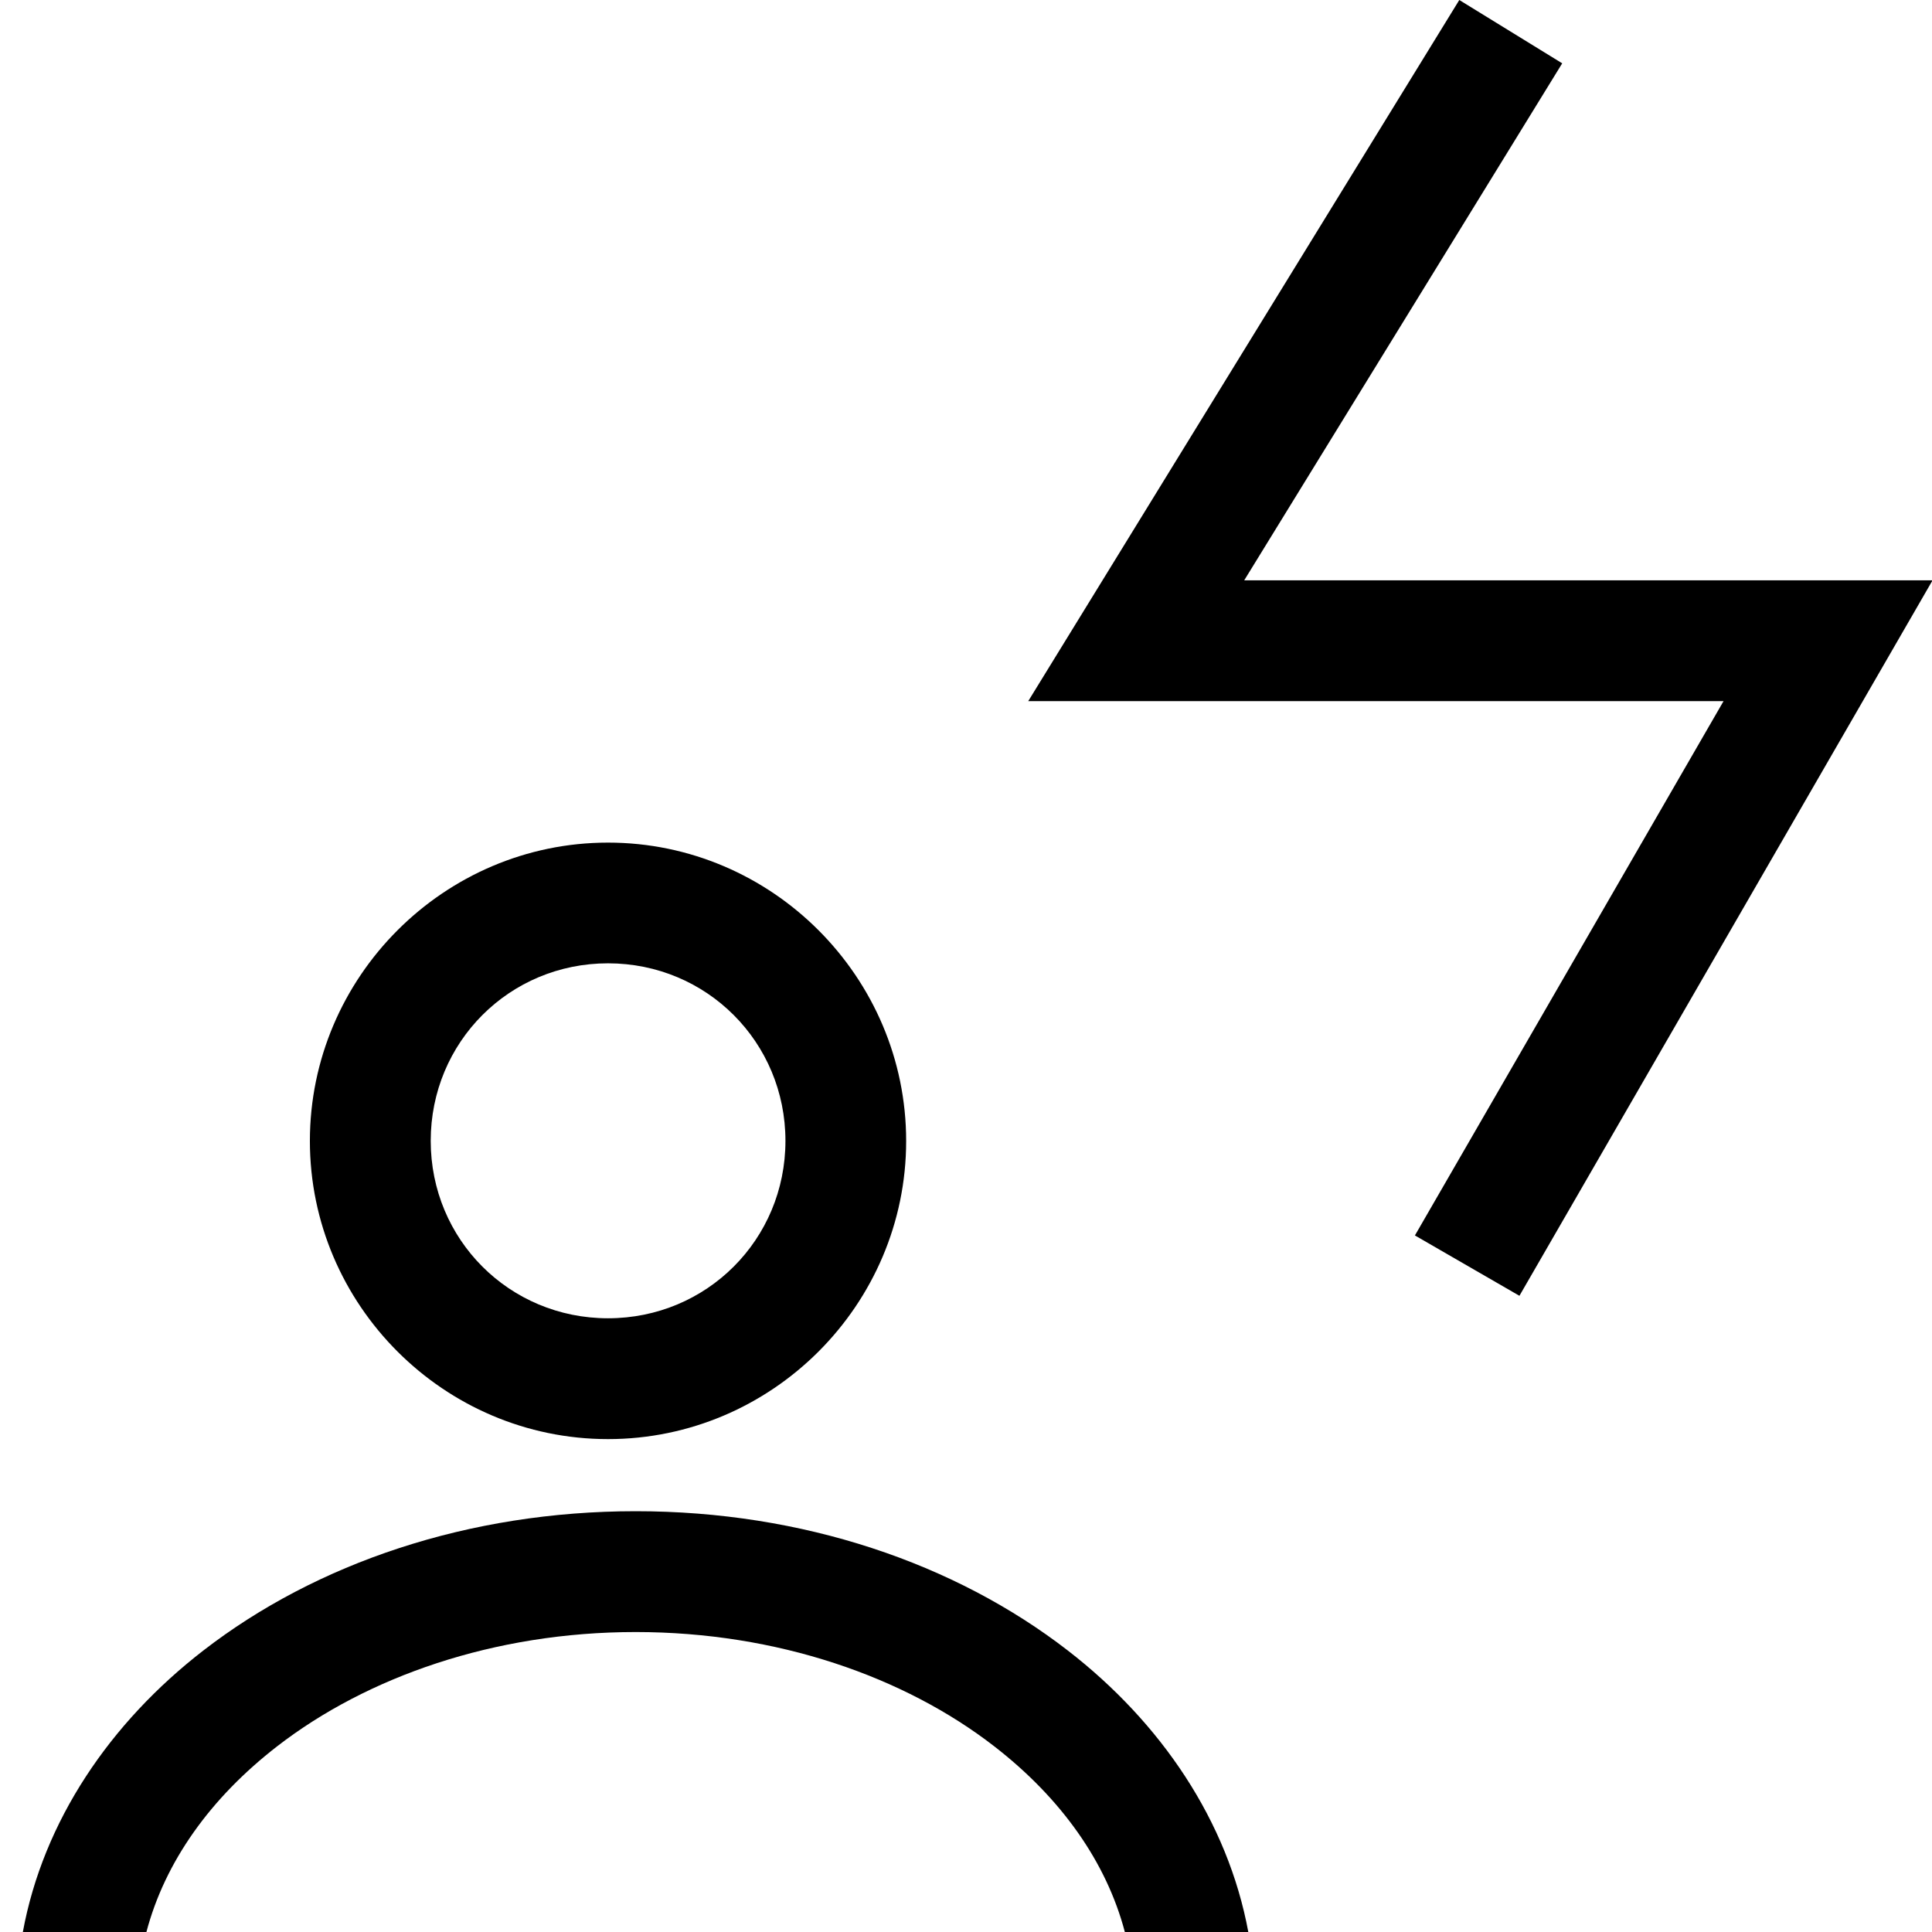
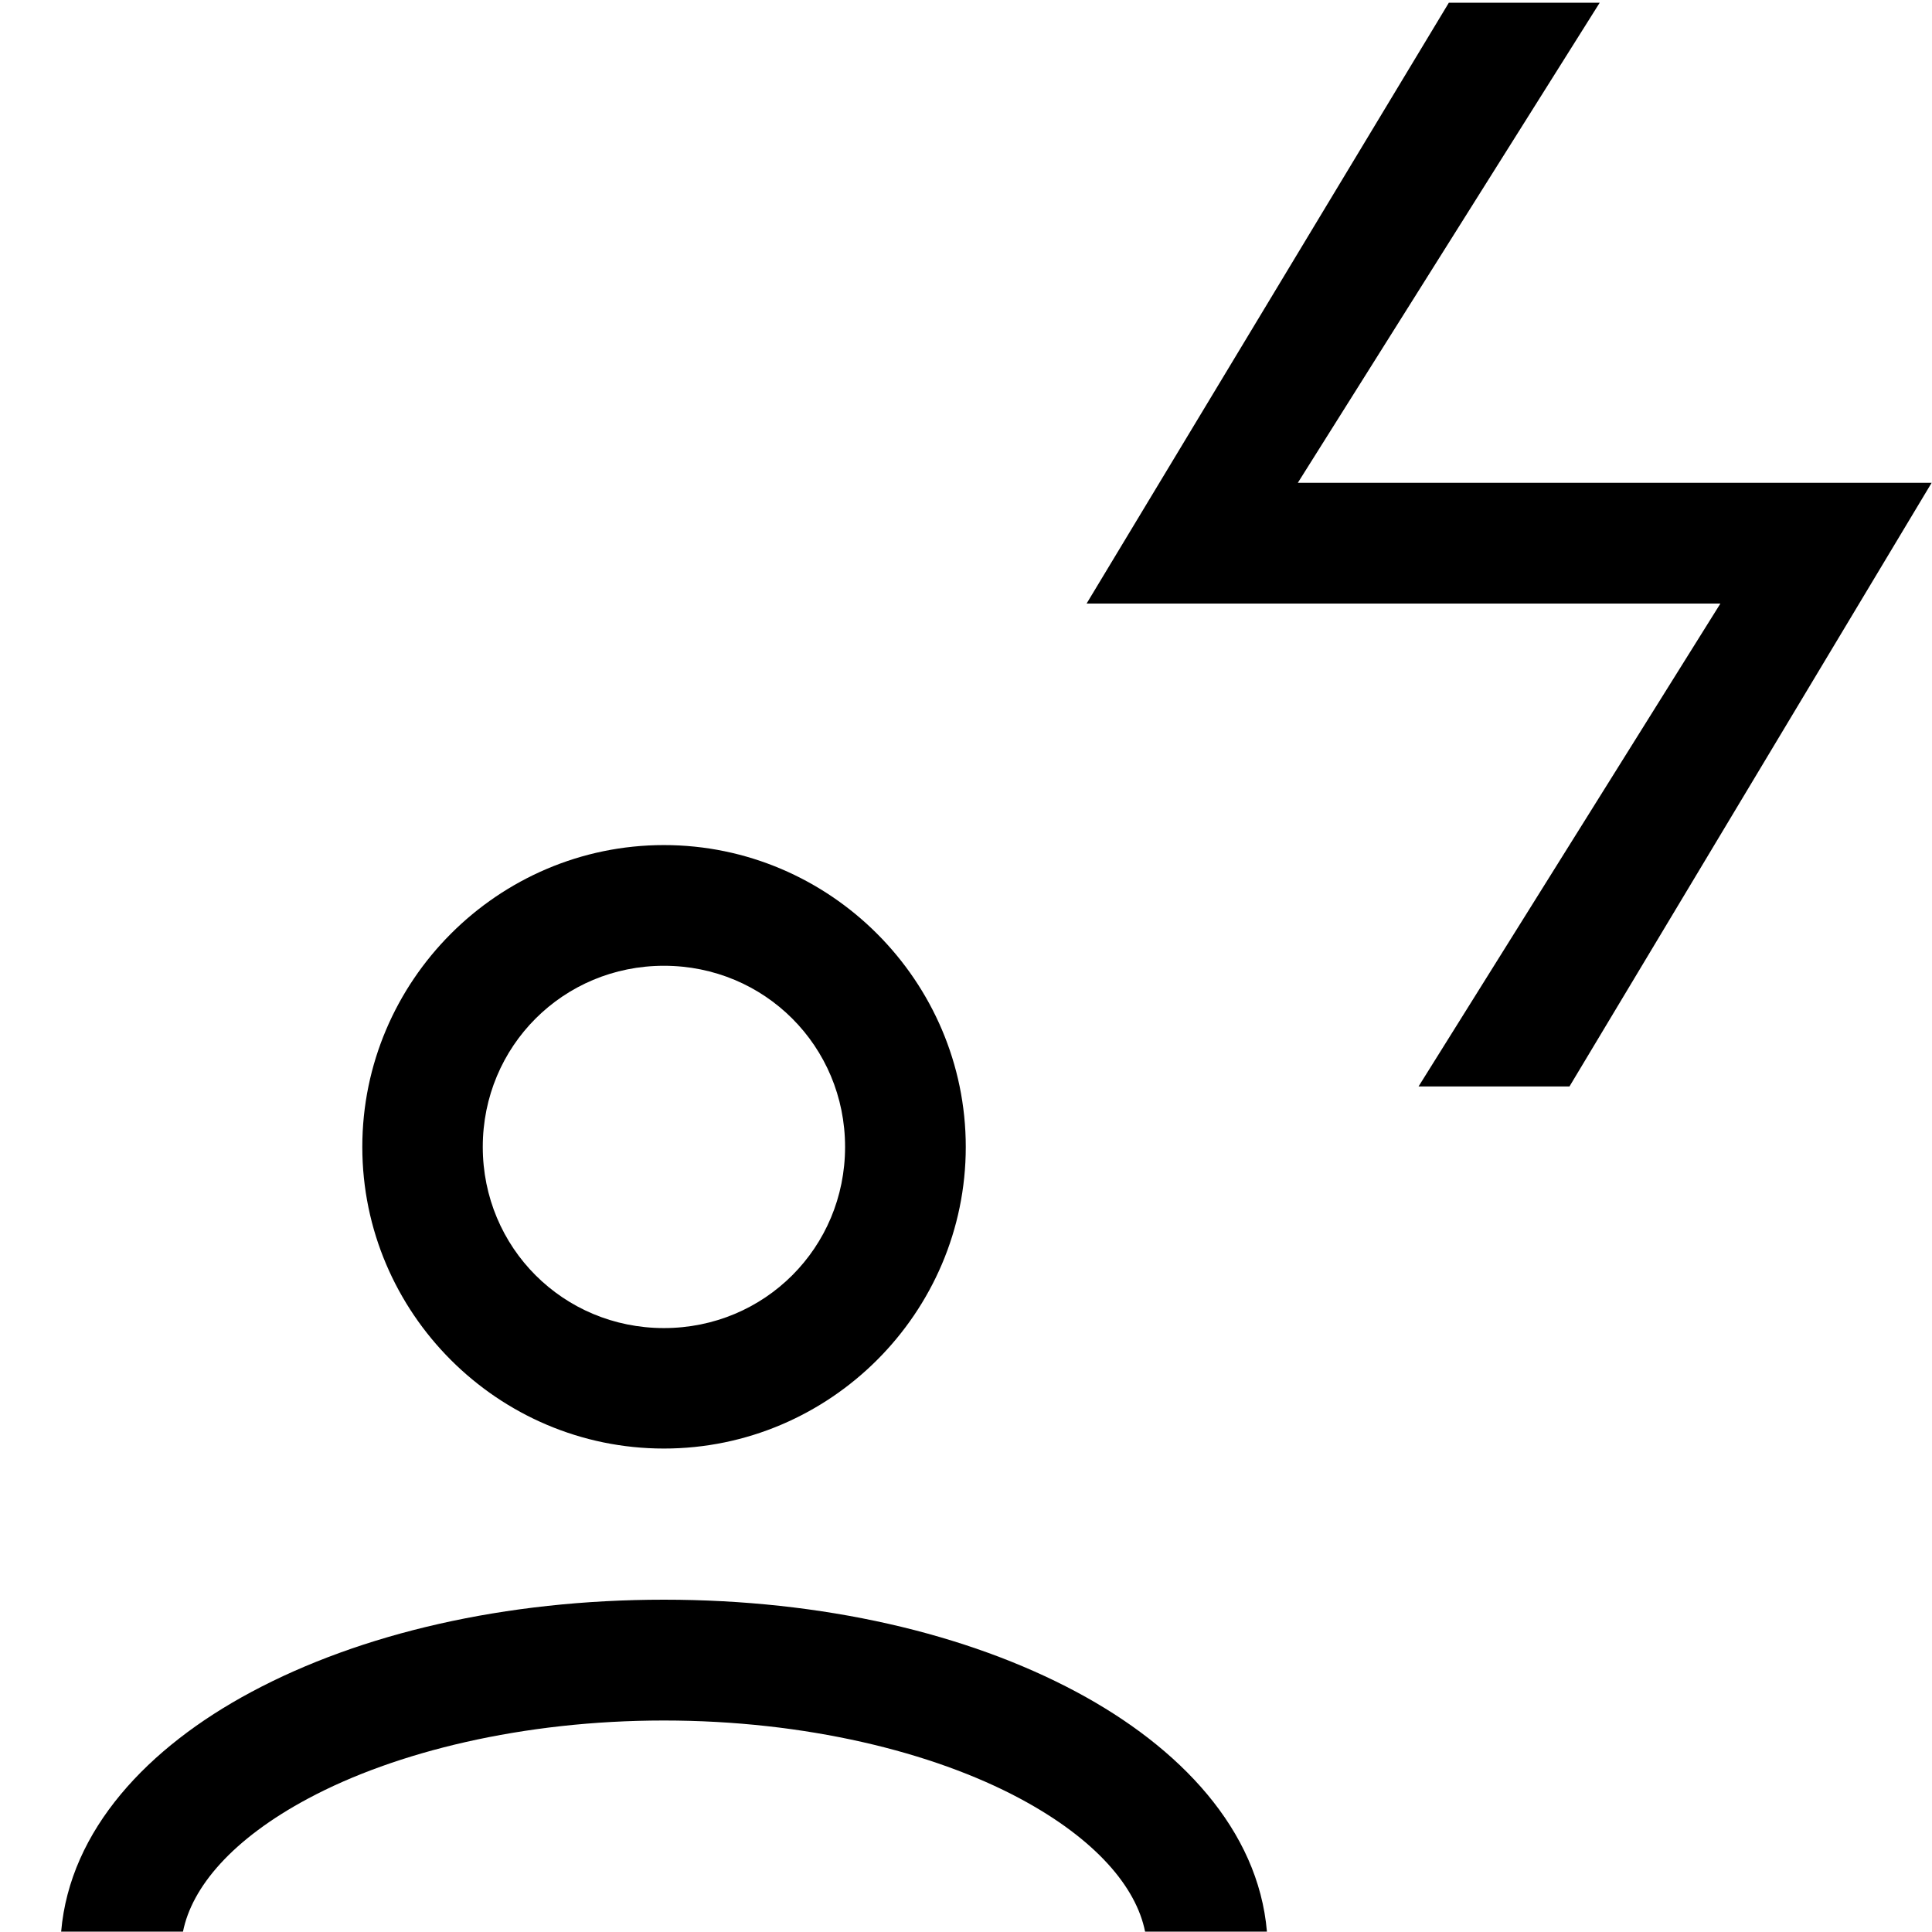
- <svg xmlns="http://www.w3.org/2000/svg" width="16.933mm" height="16.933mm" version="1.1" viewBox="0 0 16.933 16.933">
-   <g transform="translate(-139.06 -104.07)">
-     <path d="m151.85 104.07-3.778 6.145h6.094l-2.705 4.683 0.916 0.529 3.621-6.271h-6.033l2.787-4.531-0.902-0.555zm-7.461 7.385c-1.437 0-2.613 1.178-2.613 2.615 0 1.437 1.176 2.613 2.613 2.613 1.437 0 2.613-1.176 2.613-2.613 0-1.437-1.176-2.615-2.613-2.615zm0 1.058c0.865 0 1.555 0.691 1.555 1.556s-0.69 1.555-1.555 1.555c-0.865 0-1.554-0.69-1.554-1.555s0.689-1.556 1.554-1.556zm0.242 4.802c-1.464 0-2.799 0.455-3.789 1.221-0.817 0.632-1.403 1.494-1.582 2.468h1.083c0.162-0.615 0.56-1.175 1.148-1.63 0.784-0.606 1.898-1 3.14-1 1.242 0 2.357 0.393 3.141 1 0.588 0.455 0.985 1.015 1.147 1.63h1.082c-0.18-0.974-0.765-1.836-1.582-2.468-0.99-0.766-2.324-1.221-3.787-1.221z" color="#000000" fill-rule="evenodd" stroke-dashoffset="5.29" style="-inkscape-stroke:none" />
-   </g>
+ <svg xmlns="http://www.w3.org/2000/svg" width="16.933mm" height="16.936mm" version="1.1" viewBox="0 0 16.933 16.936">
+   <path d="m12.7 0.025-3.175 5.266h5.556l-2.646 4.233h1.323l3.175-5.292h-5.556l2.646-4.208h-1.323zm-6.88 7.383c-1.455 1e-7 -2.644 1.191-2.644 2.646 4e-7 1.455 1.189 2.644 2.644 2.644 1.455 0 2.646-1.189 2.646-2.644 0-1.455-1.191-2.646-2.646-2.646zm0 1.058c0.883 0 1.588 0.705 1.588 1.588-2e-7 0.883-0.705 1.588-1.588 1.588-0.883 0-1.588-0.705-1.588-1.588-1e-7 -0.883 0.705-1.588 1.588-1.588zm0 5.557c-1.392 0-2.657 0.295-3.617 0.809-0.905 0.484-1.59 1.207-1.667 2.101h1.068c0.078-0.391 0.431-0.811 1.099-1.168 0.763-0.408 1.879-0.683 3.117-0.683 1.239 0 2.356 0.275 3.119 0.683 0.667 0.357 1.021 0.777 1.099 1.168h1.068c-0.076-0.894-0.764-1.617-1.669-2.101-0.961-0.514-2.226-0.809-3.617-0.809z" color="#000000" fill-rule="evenodd" stroke-dashoffset="5.29" />
</svg>
